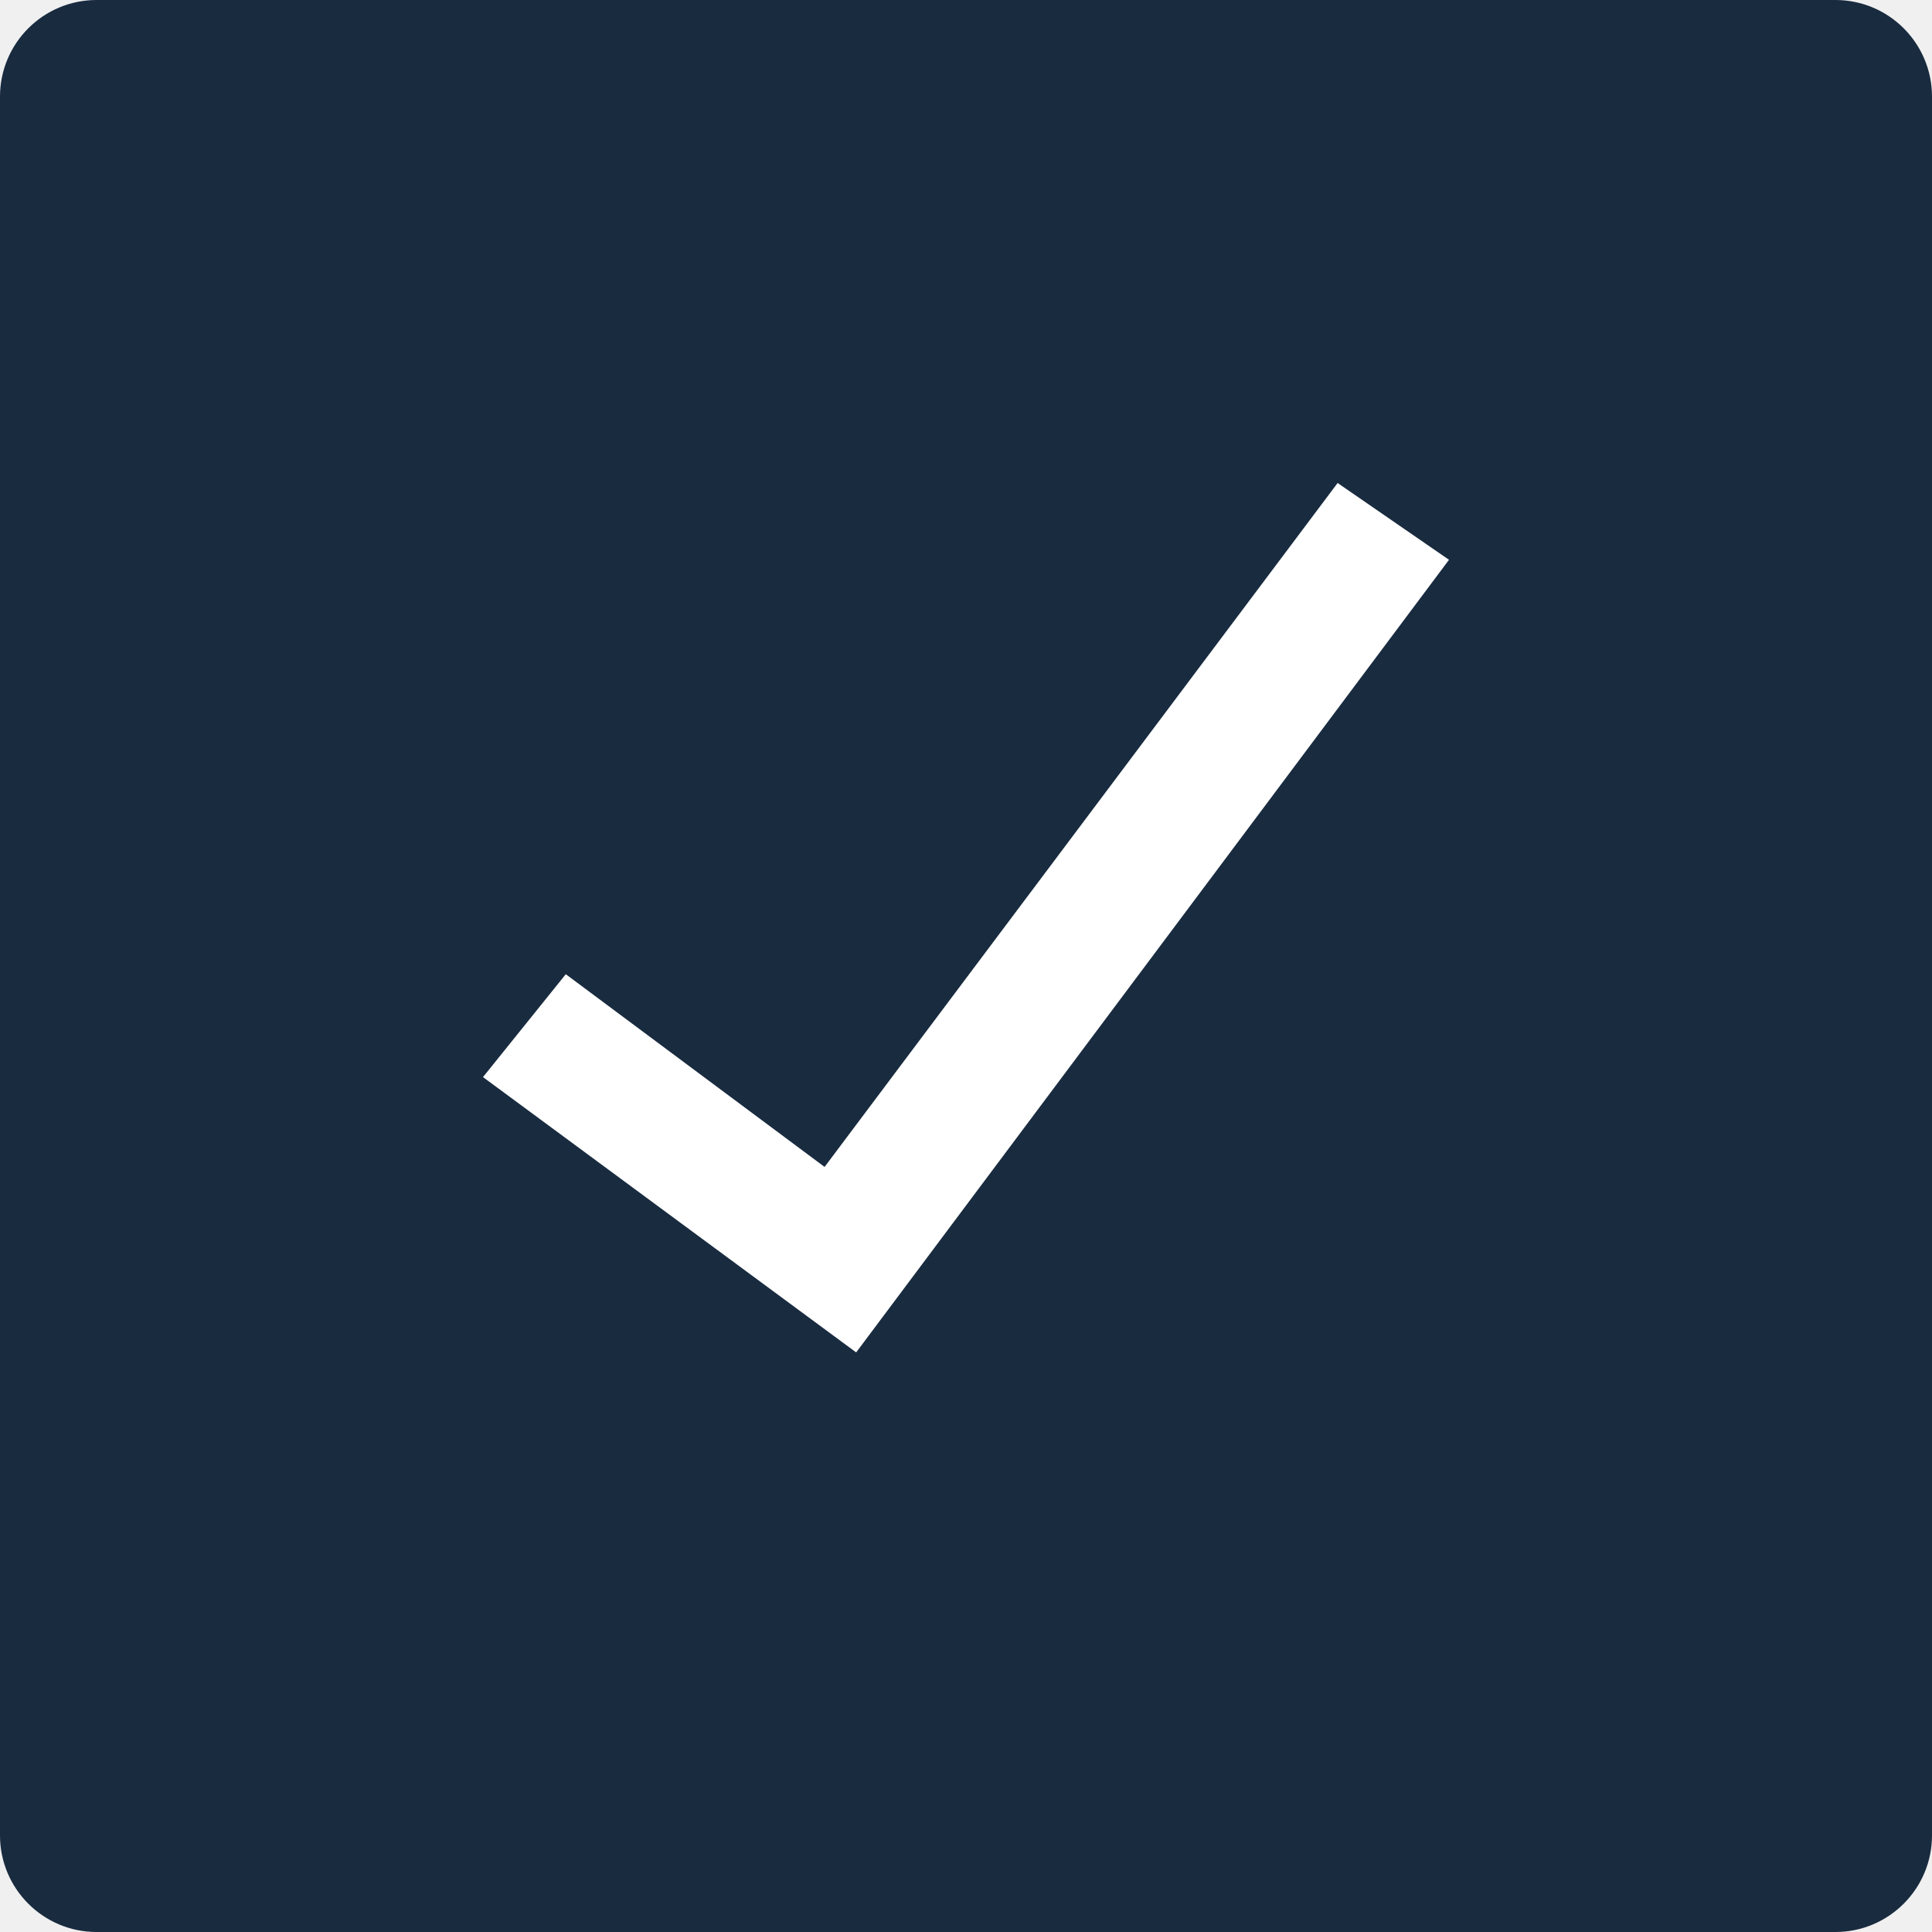
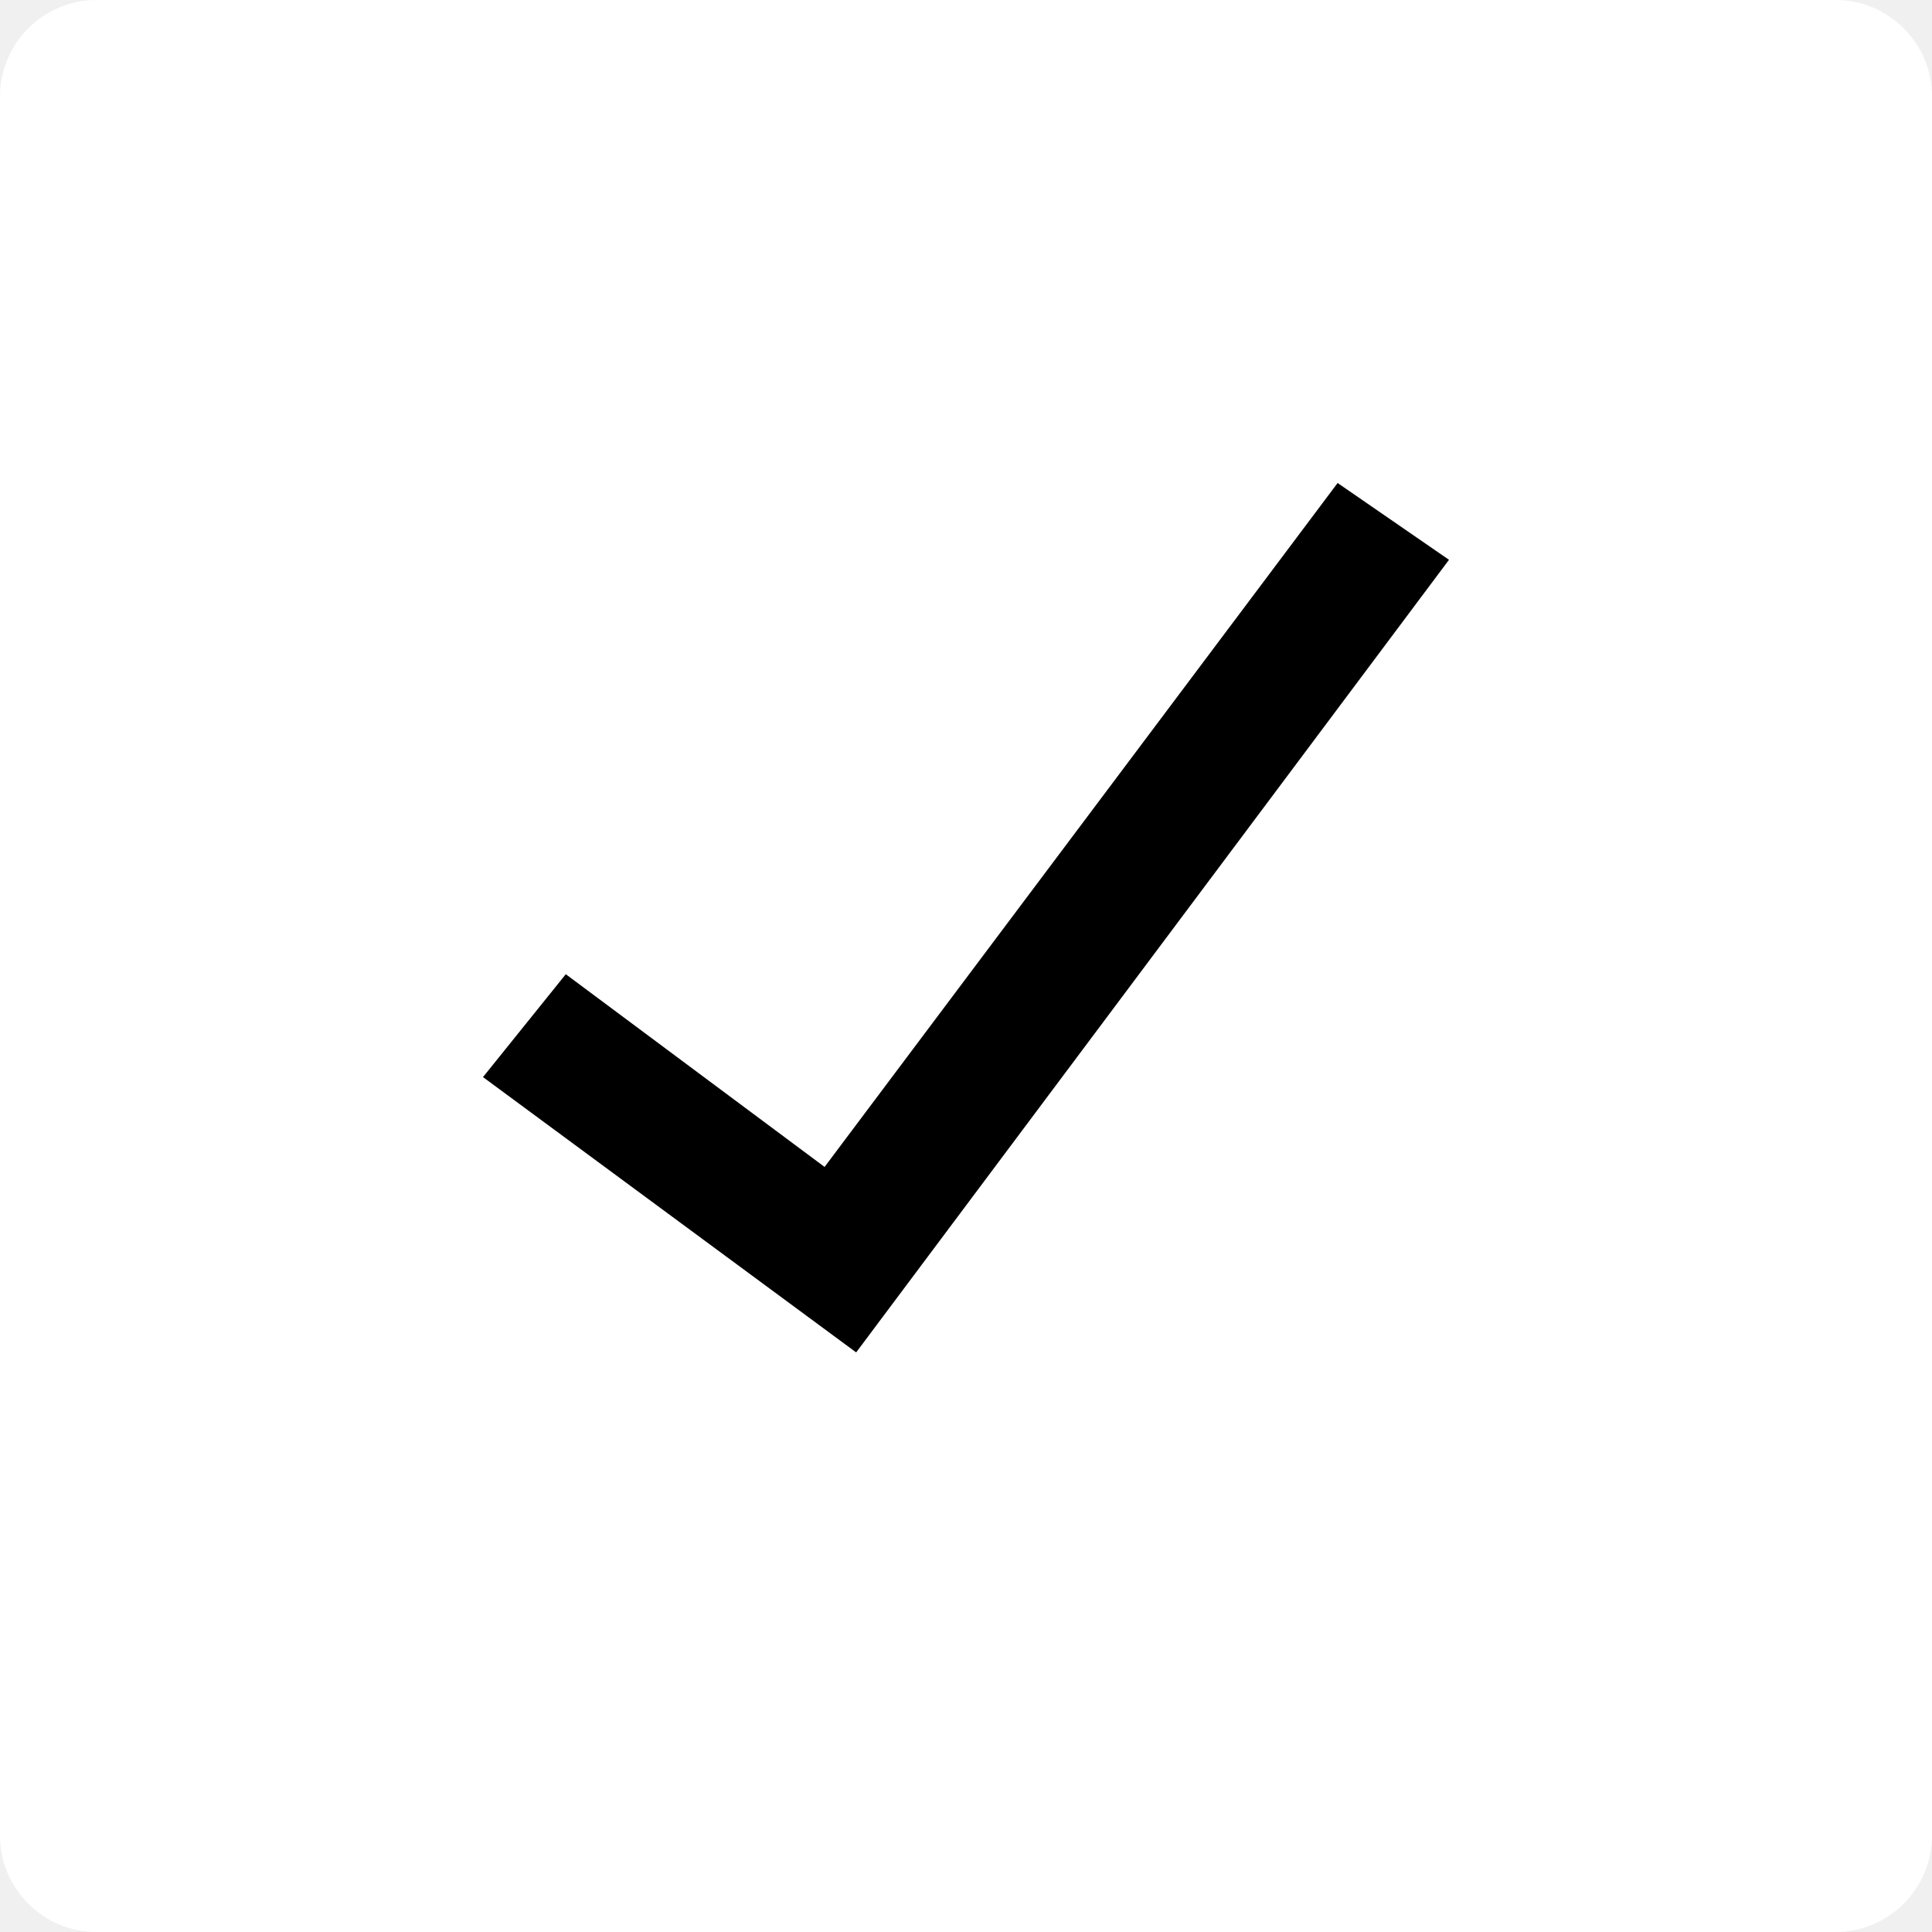
- <svg xmlns="http://www.w3.org/2000/svg" width="20" height="20" viewBox="0 0 20 20" fill="none">
-   <rect width="20" height="20" rx="1" fill="#192B3F" />
-   <path d="M15 5.795L13.847 5L8.536 12.08L5.857 10.085L5 11.15L8.863 14L15 5.795Z" fill="white" />
+ <svg xmlns="http://www.w3.org/2000/svg" width="20" height="20" viewBox="0 0 20 20" fill="#000000">
+   <rect width="20" height="20" rx="1" fill="#ffffff" />
+   <path d="M15 5.795L13.847 5L8.536 12.08L5.857 10.085L5 11.15L8.863 14L15 5.795Z" fill="#000000" />
</svg>
